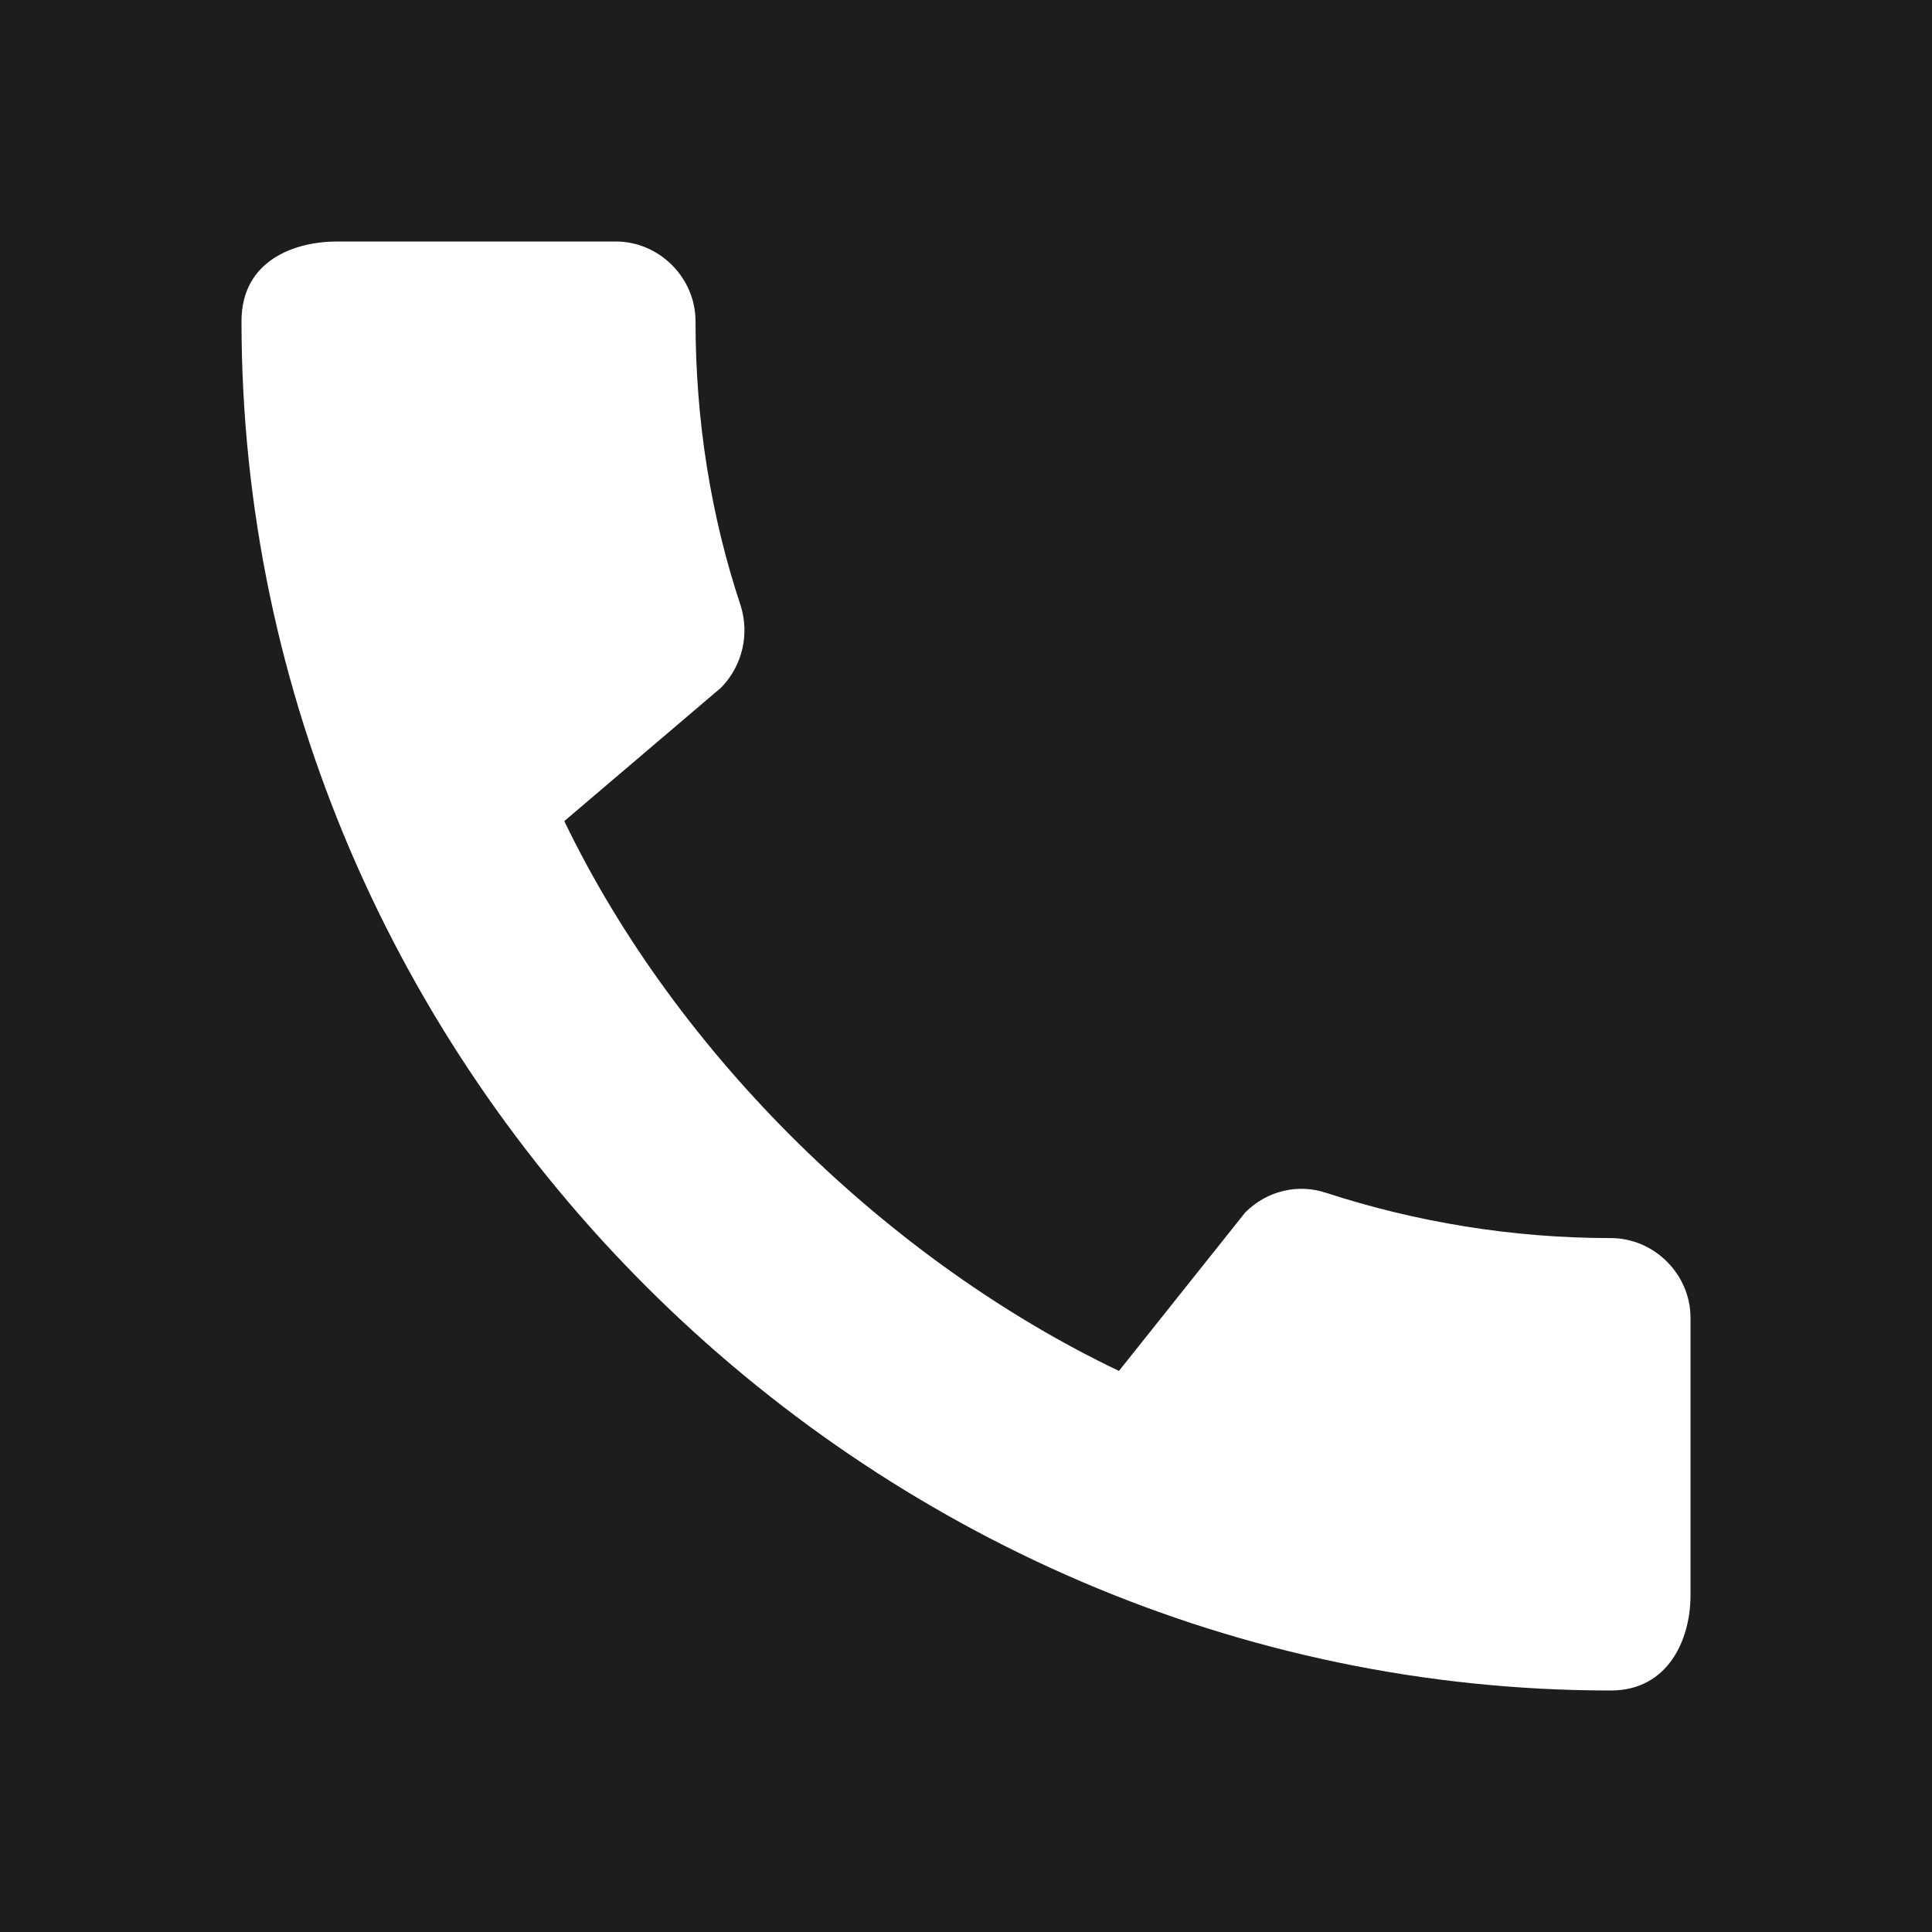
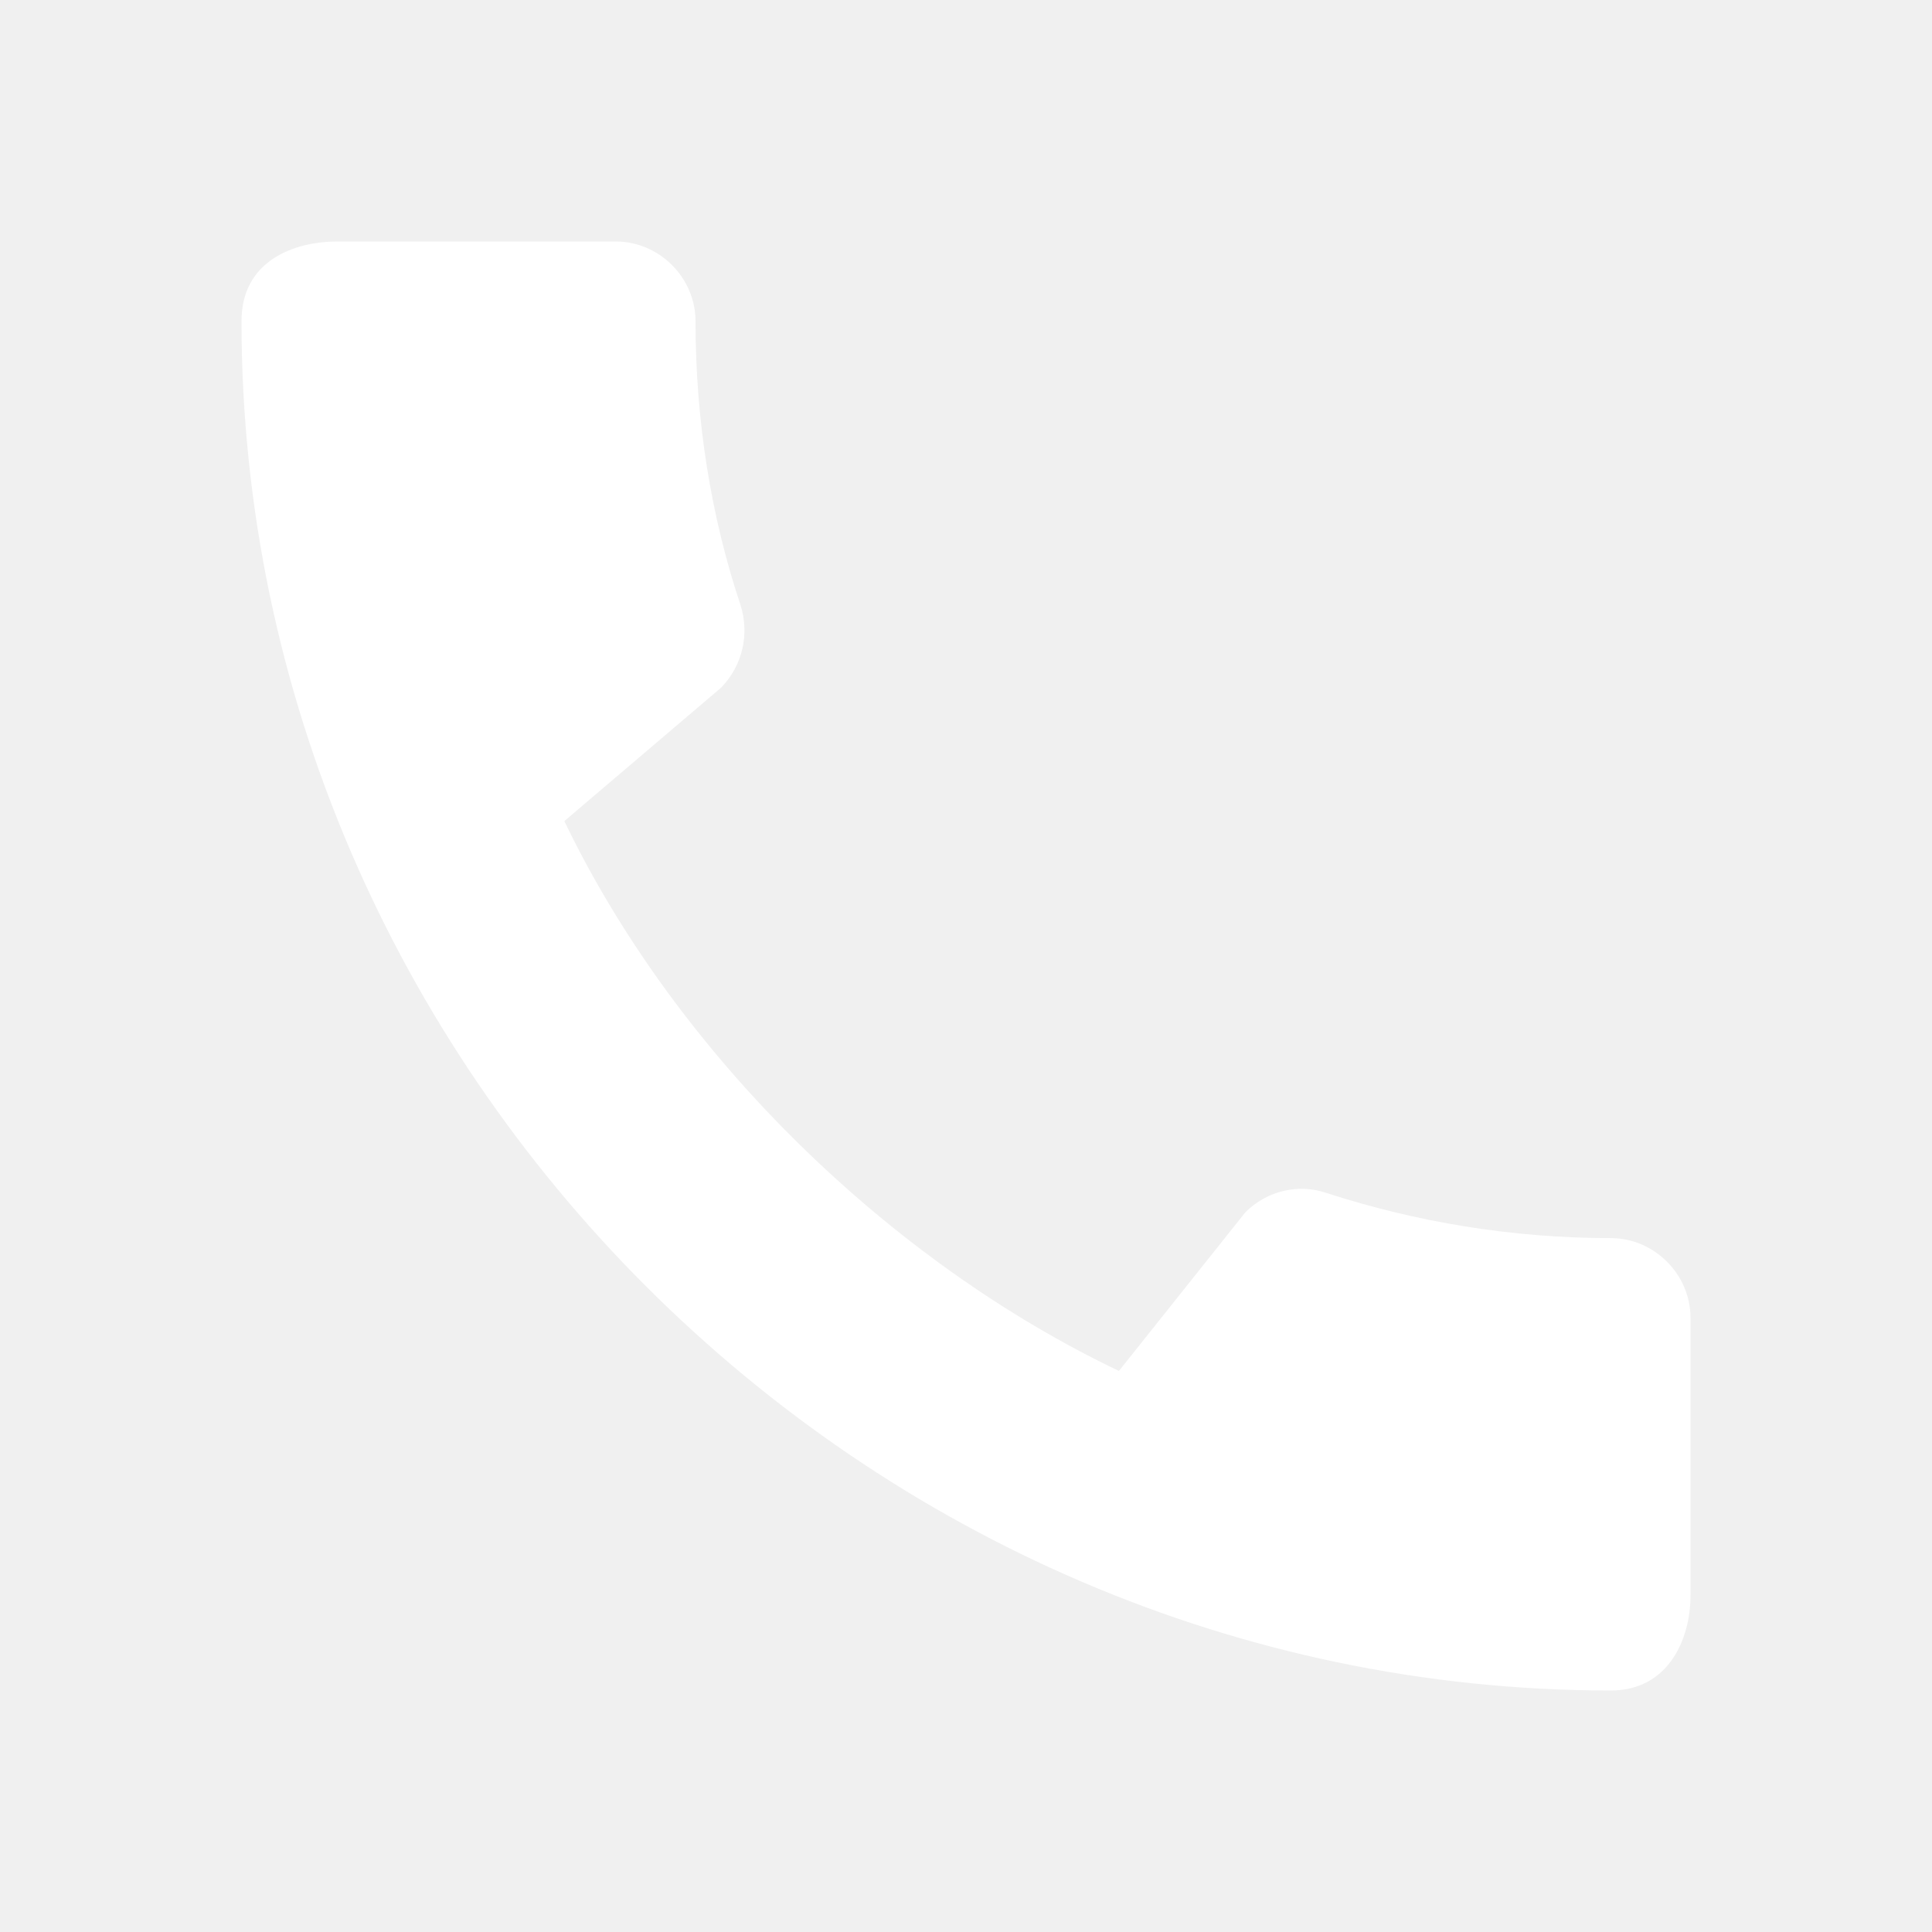
- <svg xmlns="http://www.w3.org/2000/svg" width="24" height="24" viewBox="0 0 24 24" fill="none">
-   <rect width="24" height="24" fill="#E5E5E5" />
-   <g id="Icons &amp; Logo" clip-path="url(#clip0_0_1)">
-     <rect width="280" height="312" transform="translate(-56 -56)" fill="#1D1D1D" />
-     <g id="Icon-Phone-call" clip-path="url(#clip1_0_1)">
-       <path id="Vector" d="M20.01 15.38C18.78 15.38 17.59 15.18 16.48 14.82C16.13 14.7 15.74 14.79 15.47 15.06L13.9 17.03C11.07 15.68 8.42 13.13 7.01 10.2L8.96 8.54C9.23 8.26 9.31 7.87 9.2 7.52C8.83 6.41 8.64 5.22 8.64 3.99C8.64 3.45 8.19 3 7.65 3H4.19C3.65 3 3 3.24 3 3.99C3 13.28 10.73 21 20.01 21C20.72 21 21 20.37 21 19.82V16.37C21 15.83 20.55 15.38 20.01 15.38Z" fill="white" />
-     </g>
+ <svg xmlns="http://www.w3.org/2000/svg" width="32" height="32" viewBox="0 0 32 32" fill="none">
+   <g id="Icon-Phone-call" clip-path="url(#clip0_41317_170)">
+     <path id="Vector" d="M26.68 20.507C25.04 20.507 23.453 20.24 21.973 19.76C21.507 19.6 20.987 19.72 20.627 20.08L18.533 22.707C14.76 20.907 11.227 17.507 9.347 13.6L11.947 11.387C12.307 11.013 12.413 10.493 12.267 10.027C11.773 8.547 11.52 6.96 11.52 5.32C11.52 4.6 10.92 4 10.2 4H5.587C4.867 4 4 4.32 4 5.32C4 17.707 14.307 28 26.68 28C27.627 28 28 27.16 28 26.427V21.827C28 21.107 27.4 20.507 26.68 20.507Z" fill="white" />
  </g>
  <defs>
-     <clipPath id="clip0_0_1">
-       <rect width="280" height="312" fill="white" transform="translate(-56 -56)" />
-     </clipPath>
-     <clipPath id="clip1_0_1">
-       <rect width="24" height="24" fill="white" />
+     <clipPath id="clip0_41317_170">
+       <rect width="32" height="32" fill="white" />
    </clipPath>
  </defs>
</svg>
